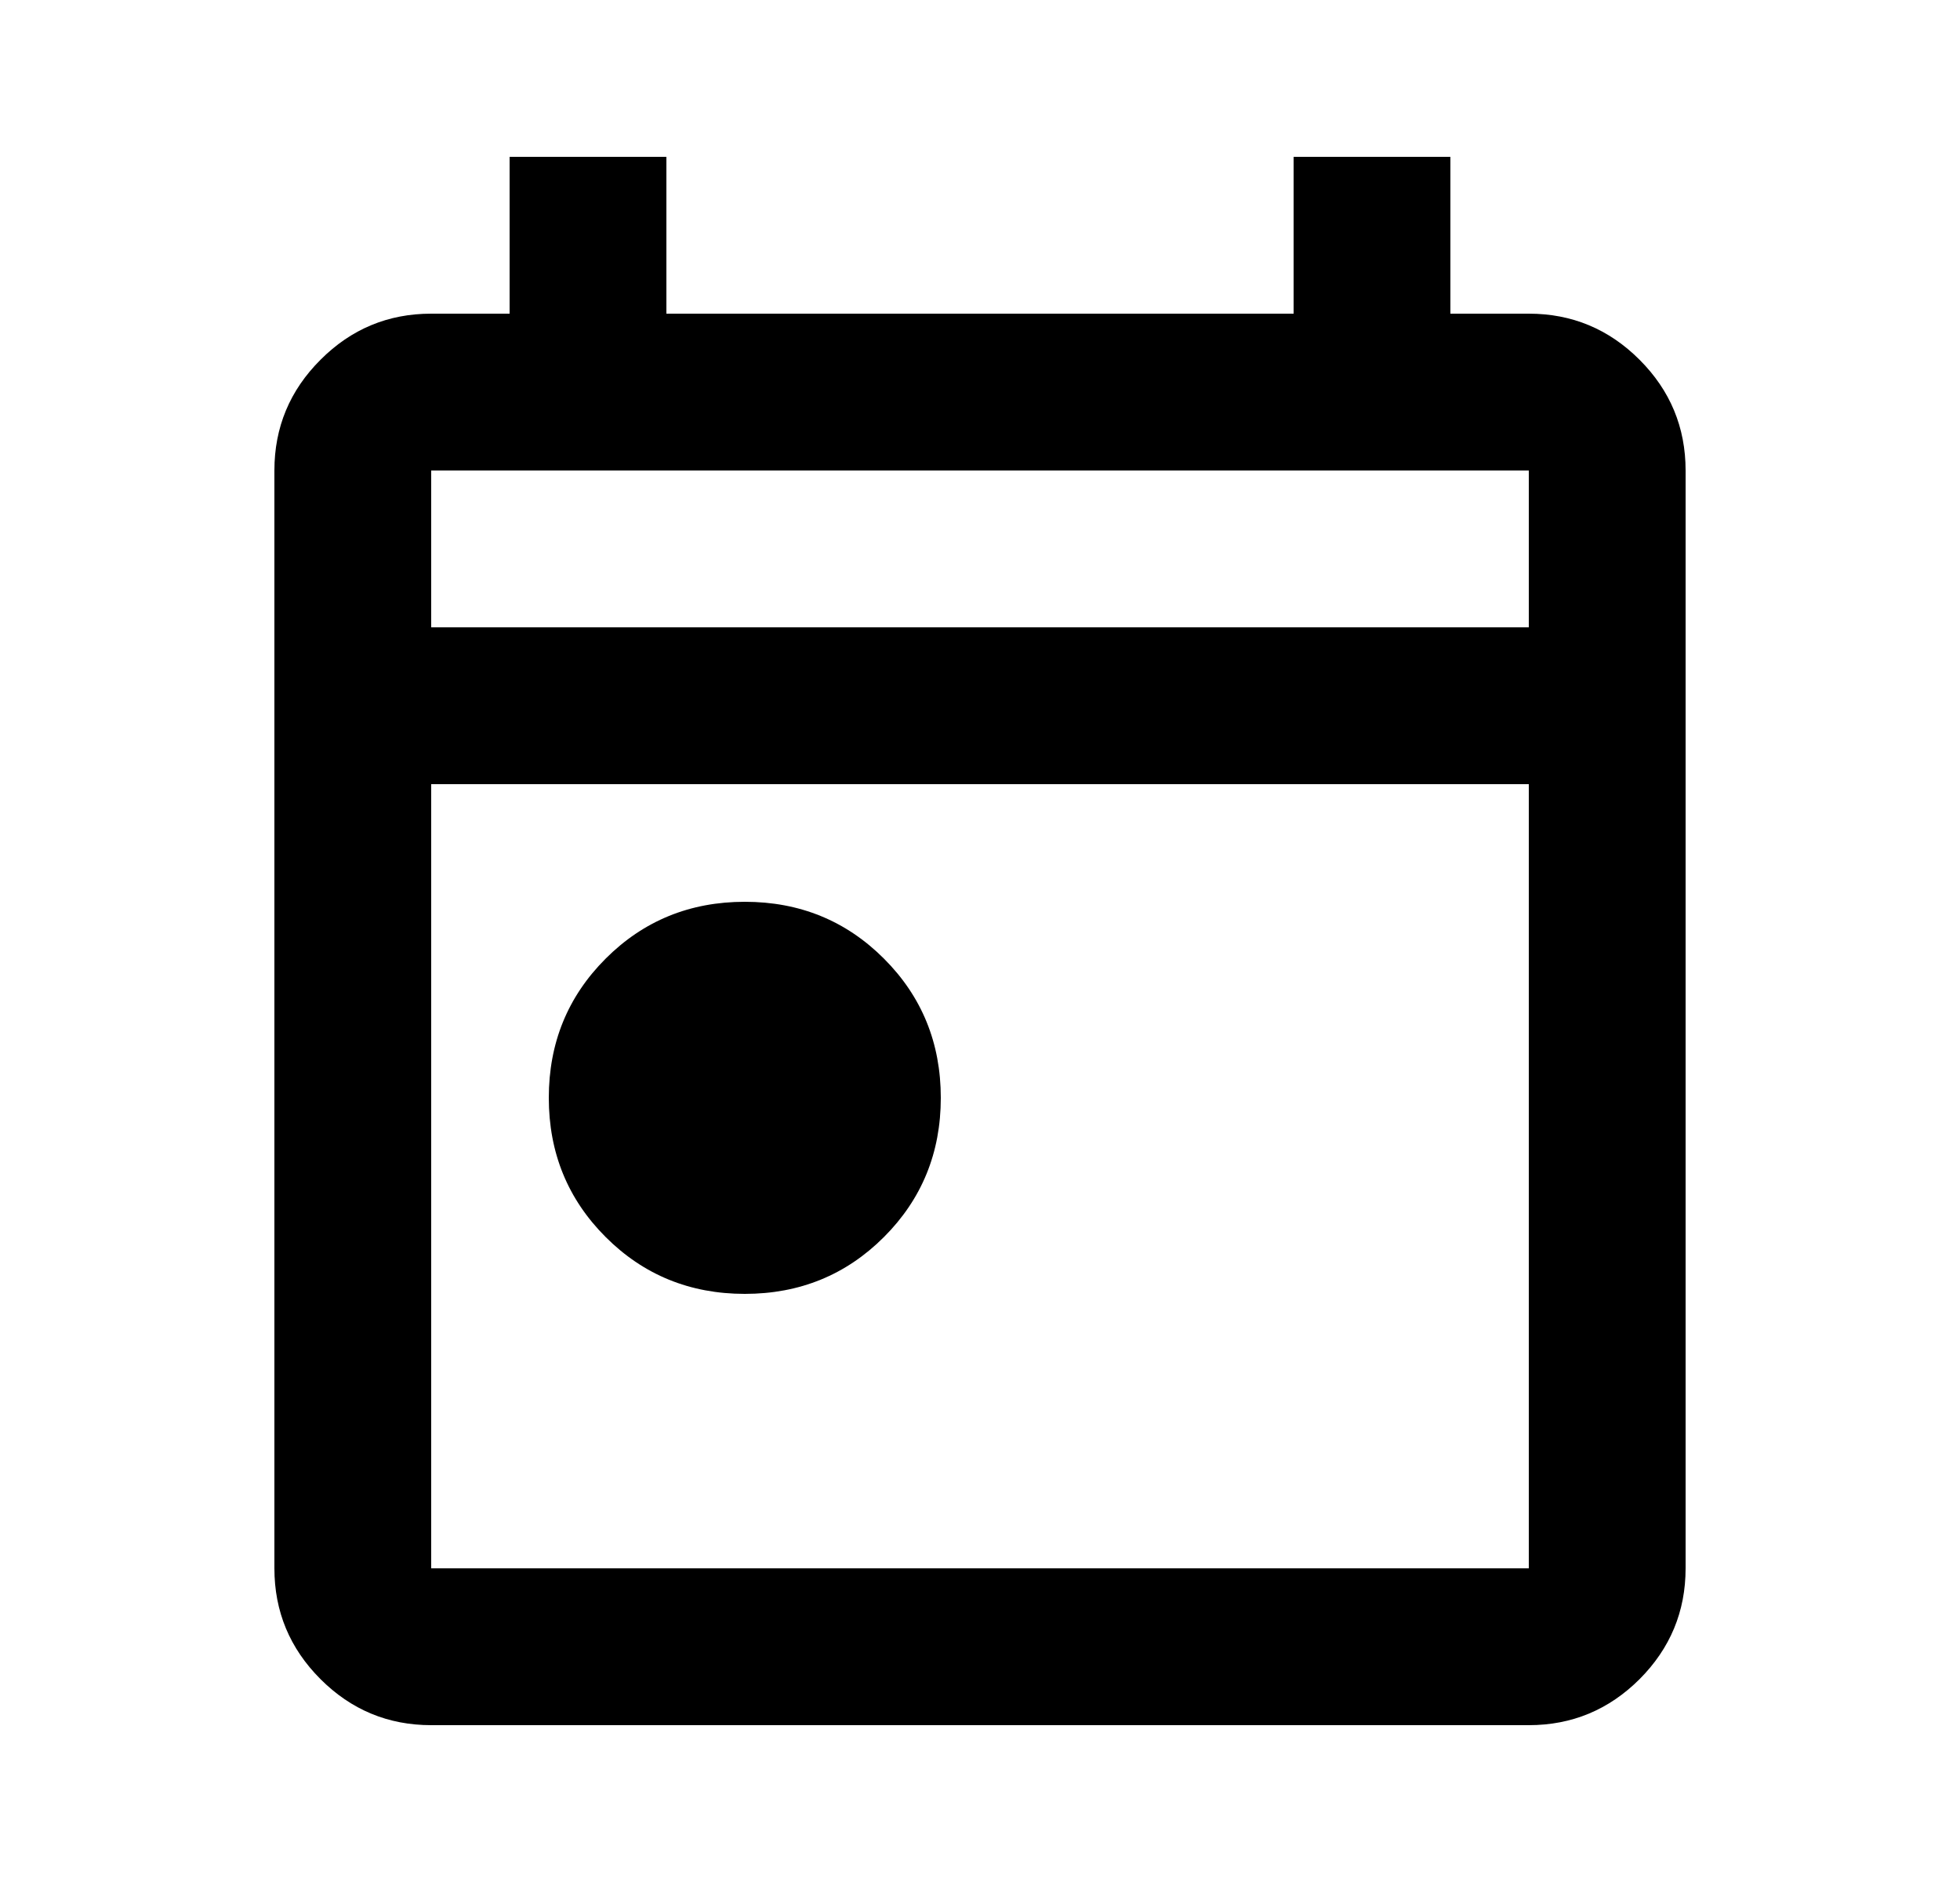
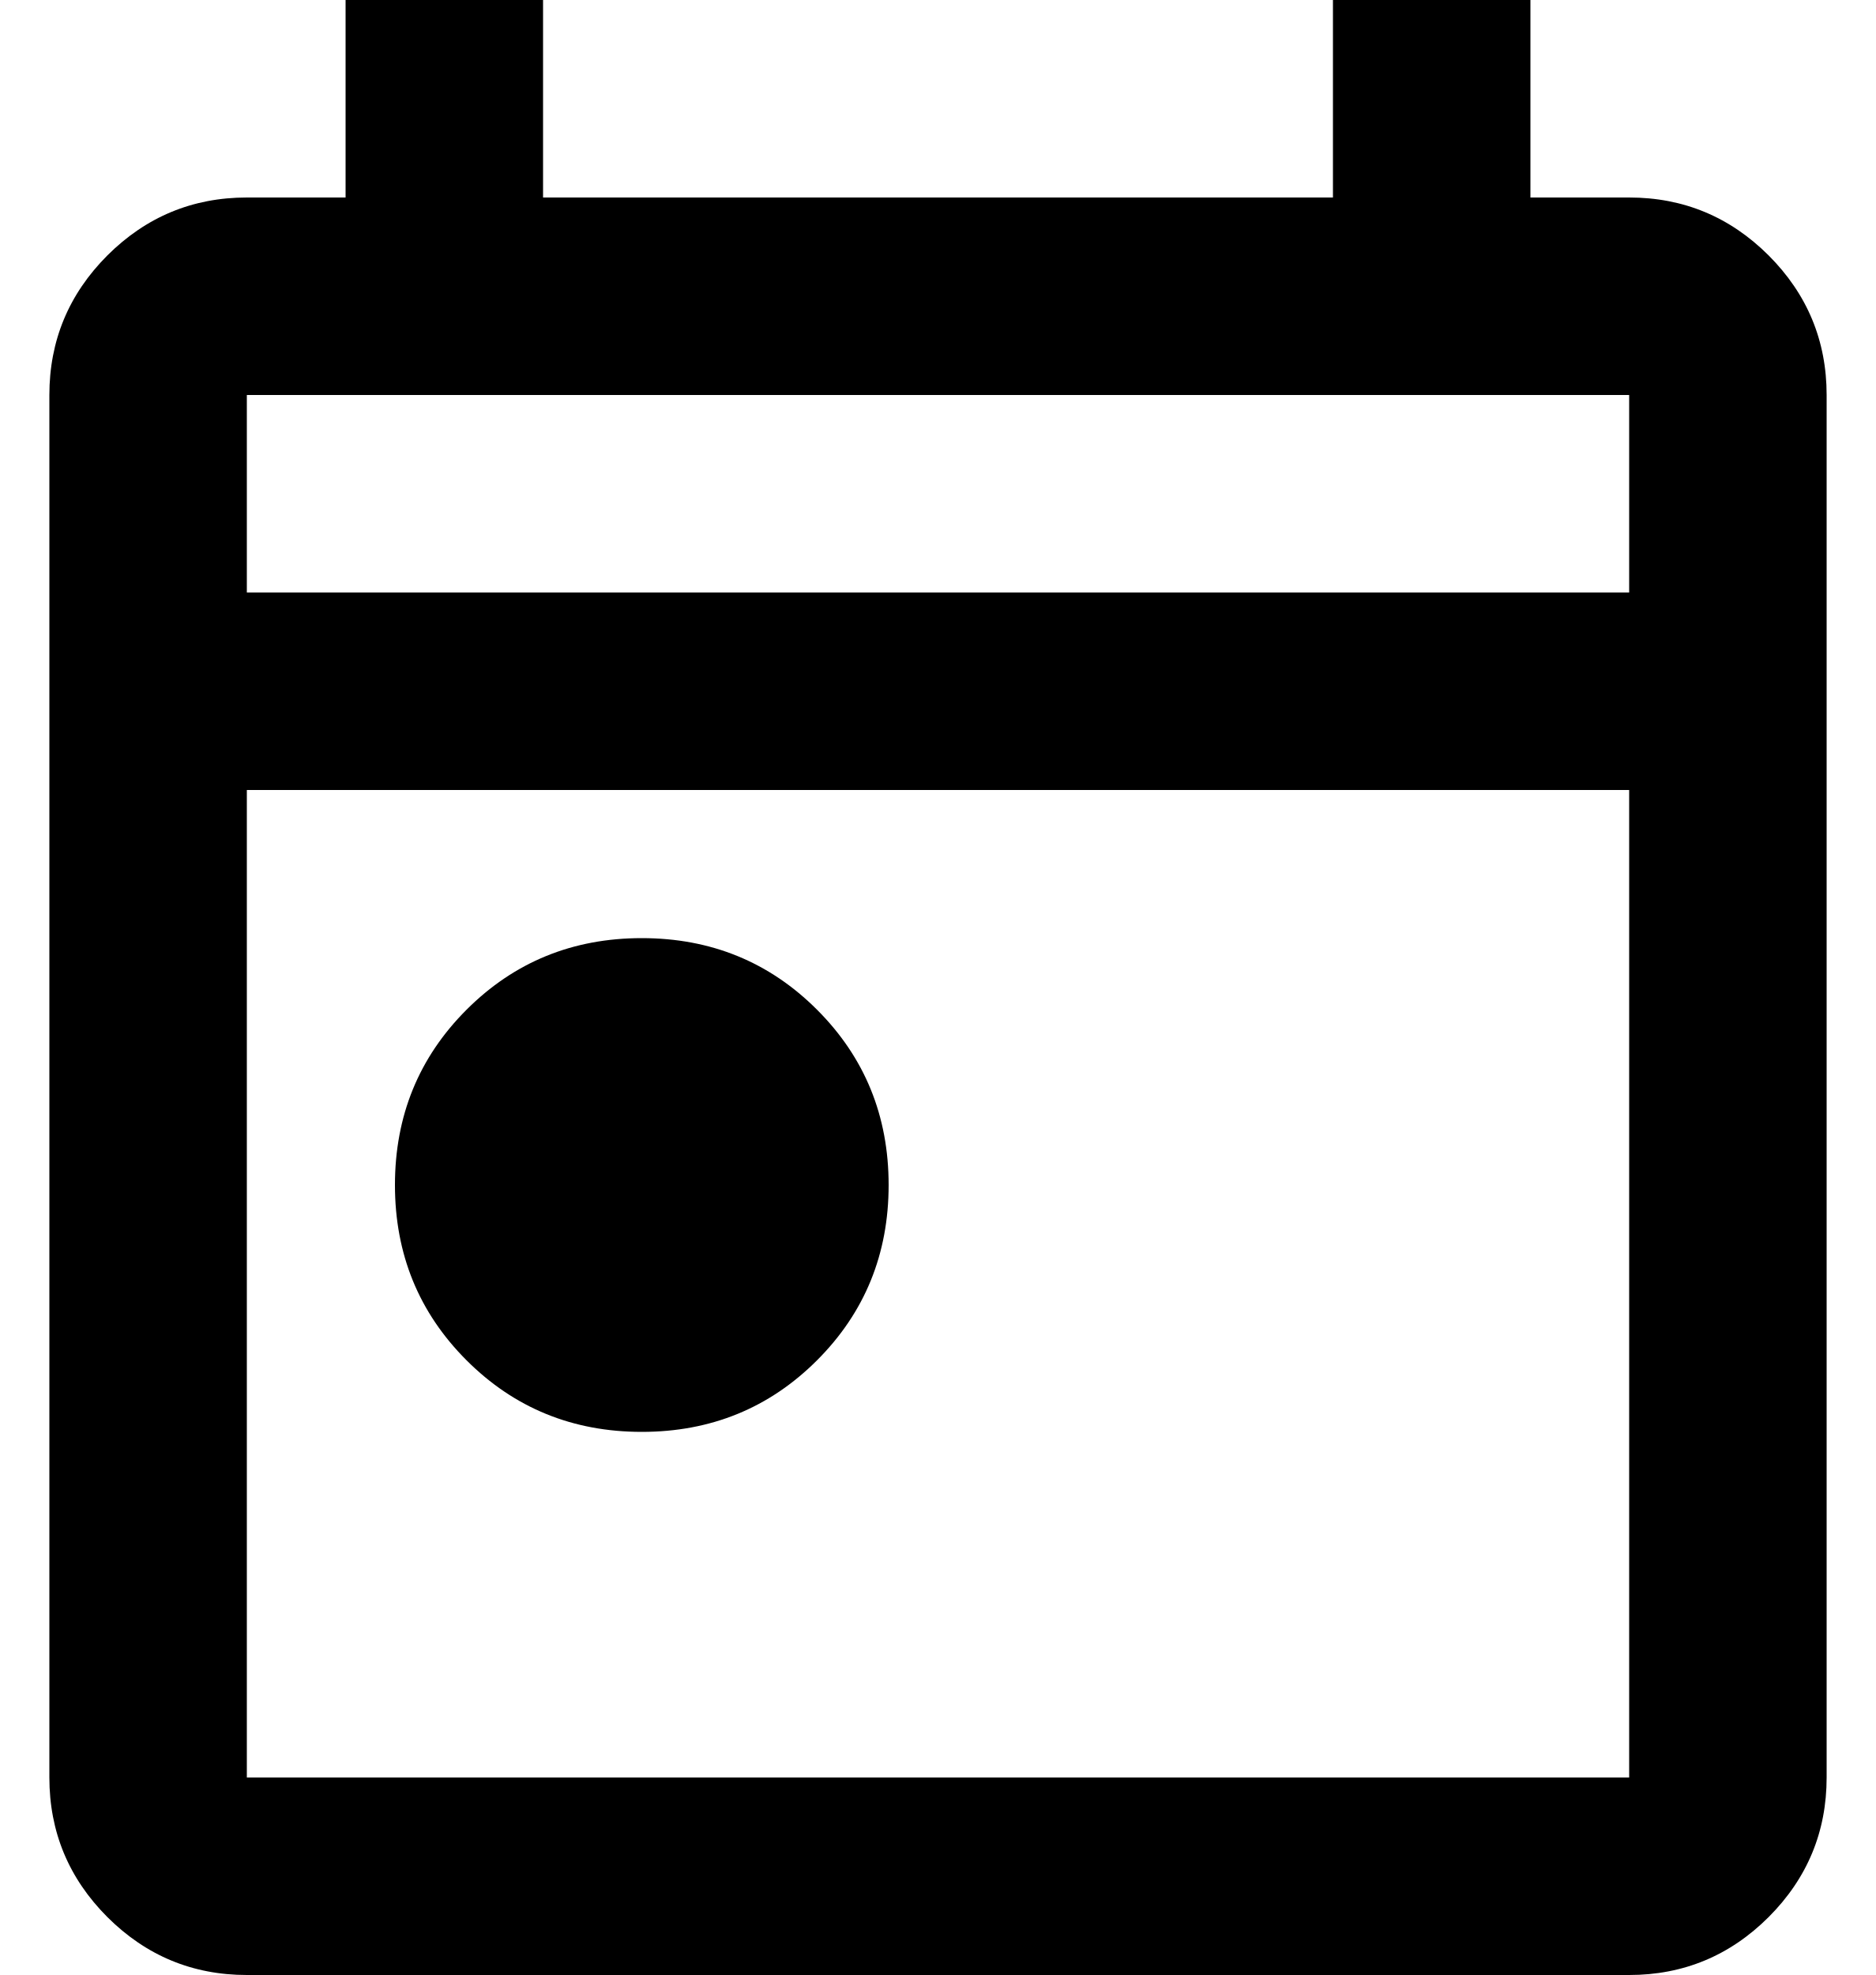
- <svg xmlns="http://www.w3.org/2000/svg" width="25" height="24" viewBox="0 0 25 24" fill="none">
-   <mask id="mask0_467_609" style="mask-type:alpha" maskUnits="userSpaceOnUse" x="0" y="0" width="25" height="24">
-     <rect x="0.5" width="24" height="24" fill="#D9D9D9" />
-   </mask>
-   <g mask="url(#mask0_467_609)">
-     <path d="M9.5 16.5C8.8 16.5 8.208 16.258 7.725 15.775C7.242 15.292 7 14.7 7 14C7 13.3 7.242 12.708 7.725 12.225C8.208 11.742 8.8 11.5 9.5 11.5C10.2 11.5 10.792 11.742 11.275 12.225C11.758 12.708 12 13.3 12 14C12 14.7 11.758 15.292 11.275 15.775C10.792 16.258 10.2 16.5 9.5 16.5ZM5.5 22C4.95 22 4.479 21.804 4.088 21.413C3.696 21.021 3.5 20.55 3.5 20V6C3.5 5.45 3.696 4.979 4.088 4.588C4.479 4.196 4.95 4 5.5 4H6.5V2H8.5V4H16.5V2H18.5V4H19.5C20.05 4 20.521 4.196 20.913 4.588C21.304 4.979 21.5 5.45 21.5 6V20C21.5 20.55 21.304 21.021 20.913 21.413C20.521 21.804 20.05 22 19.5 22H5.5ZM5.5 20H19.5V10H5.5V20ZM5.5 8H19.5V6H5.5V8Z" fill="black" />
-   </g>
+ <svg xmlns="http://www.w3.org/2000/svg" width="19" height="20" viewBox="0 0 19 20" fill="none">
+   <path d="M6.5 14.5C5.8 14.5 5.208 14.258 4.725 13.775C4.242 13.292 4 12.7 4 12C4 11.3 4.242 10.708 4.725 10.225C5.208 9.742 5.8 9.5 6.5 9.5C7.2 9.5 7.792 9.742 8.275 10.225C8.758 10.708 9 11.3 9 12C9 12.7 8.758 13.292 8.275 13.775C7.792 14.258 7.2 14.5 6.5 14.5ZM2.5 20C1.95 20 1.479 19.804 1.087 19.413C0.696 19.021 0.5 18.55 0.5 18V4C0.5 3.45 0.696 2.979 1.087 2.587C1.479 2.196 1.95 2 2.5 2H3.5V0H5.5V2H13.5V0H15.5V2H16.5C17.05 2 17.521 2.196 17.913 2.587C18.304 2.979 18.5 3.45 18.5 4V18C18.5 18.55 18.304 19.021 17.913 19.413C17.521 19.804 17.05 20 16.5 20H2.5ZM2.5 18H16.5V8H2.5V18ZM2.5 6H16.5V4H2.5V6Z" fill="black" />
</svg>
